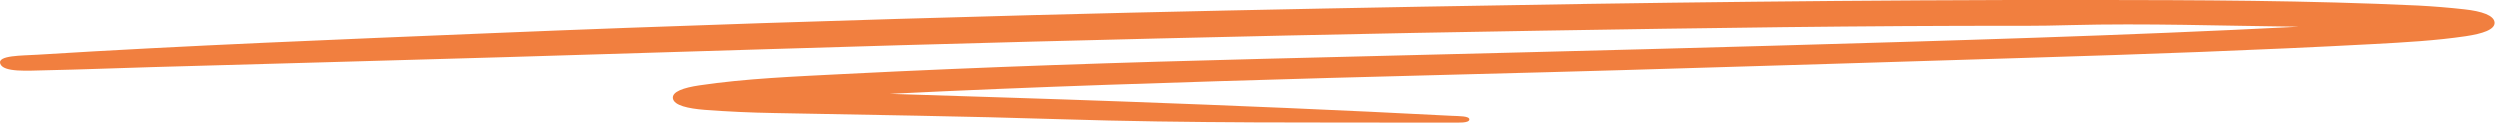
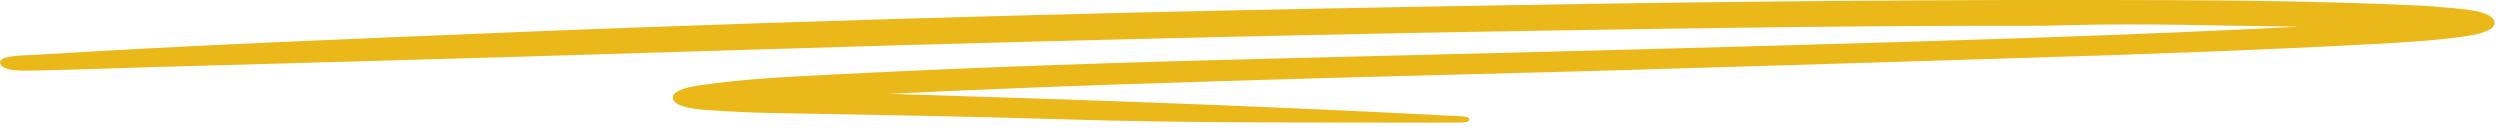
<svg xmlns="http://www.w3.org/2000/svg" width="125" height="7" viewBox="0 0 125 7" fill="none">
-   <path d="M44.45 4.691C48.35 4.817 52.249 4.933 56.145 5.075C61.639 5.276 67.125 5.505 72.595 5.791C72.965 5.809 73.476 5.796 73.467 5.975C73.454 6.165 72.919 6.129 72.567 6.129C66.041 6.121 59.514 6.167 52.992 5.96C48.244 5.809 43.473 5.746 38.711 5.652C37.55 5.633 36.389 5.58 35.231 5.492C34.402 5.425 33.71 5.273 33.646 4.926C33.585 4.585 34.18 4.385 34.968 4.268C37.283 3.923 39.758 3.826 42.196 3.7C49.161 3.346 56.162 3.117 63.179 2.941C71.651 2.729 80.123 2.527 88.591 2.287C97.385 2.035 106.185 1.785 114.933 1.336C111.122 1.293 107.315 1.157 103.498 1.256C102.747 1.275 101.995 1.293 101.244 1.291C93.2 1.277 85.17 1.402 77.14 1.532C68.614 1.669 60.09 1.862 51.577 2.082C42.809 2.306 34.055 2.599 25.293 2.856C19.416 3.027 13.53 3.189 7.652 3.354C5.859 3.405 4.071 3.478 2.278 3.514C1.403 3.531 0.157 3.63 0.01 3.179C-0.123 2.761 1.094 2.785 1.872 2.736C9.386 2.268 16.964 1.973 24.533 1.659C33.558 1.286 42.606 0.997 51.664 0.755C58.131 0.585 64.607 0.453 71.089 0.334C82.168 0.13 93.255 -0.01 104.351 -0.002C109.877 0.003 115.404 0.02 120.894 0.276C121.67 0.317 122.444 0.38 123.217 0.466C124.088 0.561 124.701 0.768 124.729 1.123C124.756 1.481 124.12 1.685 123.301 1.808C121.816 2.029 120.23 2.12 118.663 2.203C112.947 2.51 107.203 2.714 101.446 2.888C94.653 3.096 87.862 3.31 81.068 3.507C76.192 3.65 71.305 3.76 66.428 3.898C59.094 4.107 51.761 4.33 44.455 4.694L44.45 4.691Z" fill="#F17F3F" />
+   <path d="M44.45 4.691C48.35 4.817 52.249 4.933 56.145 5.075C61.639 5.276 67.125 5.505 72.595 5.791C72.965 5.809 73.476 5.796 73.467 5.975C73.454 6.165 72.919 6.129 72.567 6.129C66.041 6.121 59.514 6.167 52.992 5.96C48.244 5.809 43.473 5.746 38.711 5.652C37.55 5.633 36.389 5.58 35.231 5.492C34.402 5.425 33.71 5.273 33.646 4.926C33.585 4.585 34.18 4.385 34.968 4.268C37.283 3.923 39.758 3.826 42.196 3.7C49.161 3.346 56.162 3.117 63.179 2.941C71.651 2.729 80.123 2.527 88.591 2.287C97.385 2.035 106.185 1.785 114.933 1.336C111.122 1.293 107.315 1.157 103.498 1.256C102.747 1.275 101.995 1.293 101.244 1.291C93.2 1.277 85.17 1.402 77.14 1.532C68.614 1.669 60.09 1.862 51.577 2.082C42.809 2.306 34.055 2.599 25.293 2.856C19.416 3.027 13.53 3.189 7.652 3.354C5.859 3.405 4.071 3.478 2.278 3.514C1.403 3.531 0.157 3.63 0.01 3.179C-0.123 2.761 1.094 2.785 1.872 2.736C9.386 2.268 16.964 1.973 24.533 1.659C33.558 1.286 42.606 0.997 51.664 0.755C58.131 0.585 64.607 0.453 71.089 0.334C82.168 0.13 93.255 -0.01 104.351 -0.002C109.877 0.003 115.404 0.02 120.894 0.276C121.67 0.317 122.444 0.38 123.217 0.466C124.088 0.561 124.701 0.768 124.729 1.123C124.756 1.481 124.12 1.685 123.301 1.808C121.816 2.029 120.23 2.12 118.663 2.203C112.947 2.51 107.203 2.714 101.446 2.888C94.653 3.096 87.862 3.31 81.068 3.507C76.192 3.65 71.305 3.76 66.428 3.898C59.094 4.107 51.761 4.33 44.455 4.694L44.45 4.691Z" fill="#EAB819" />
</svg>
